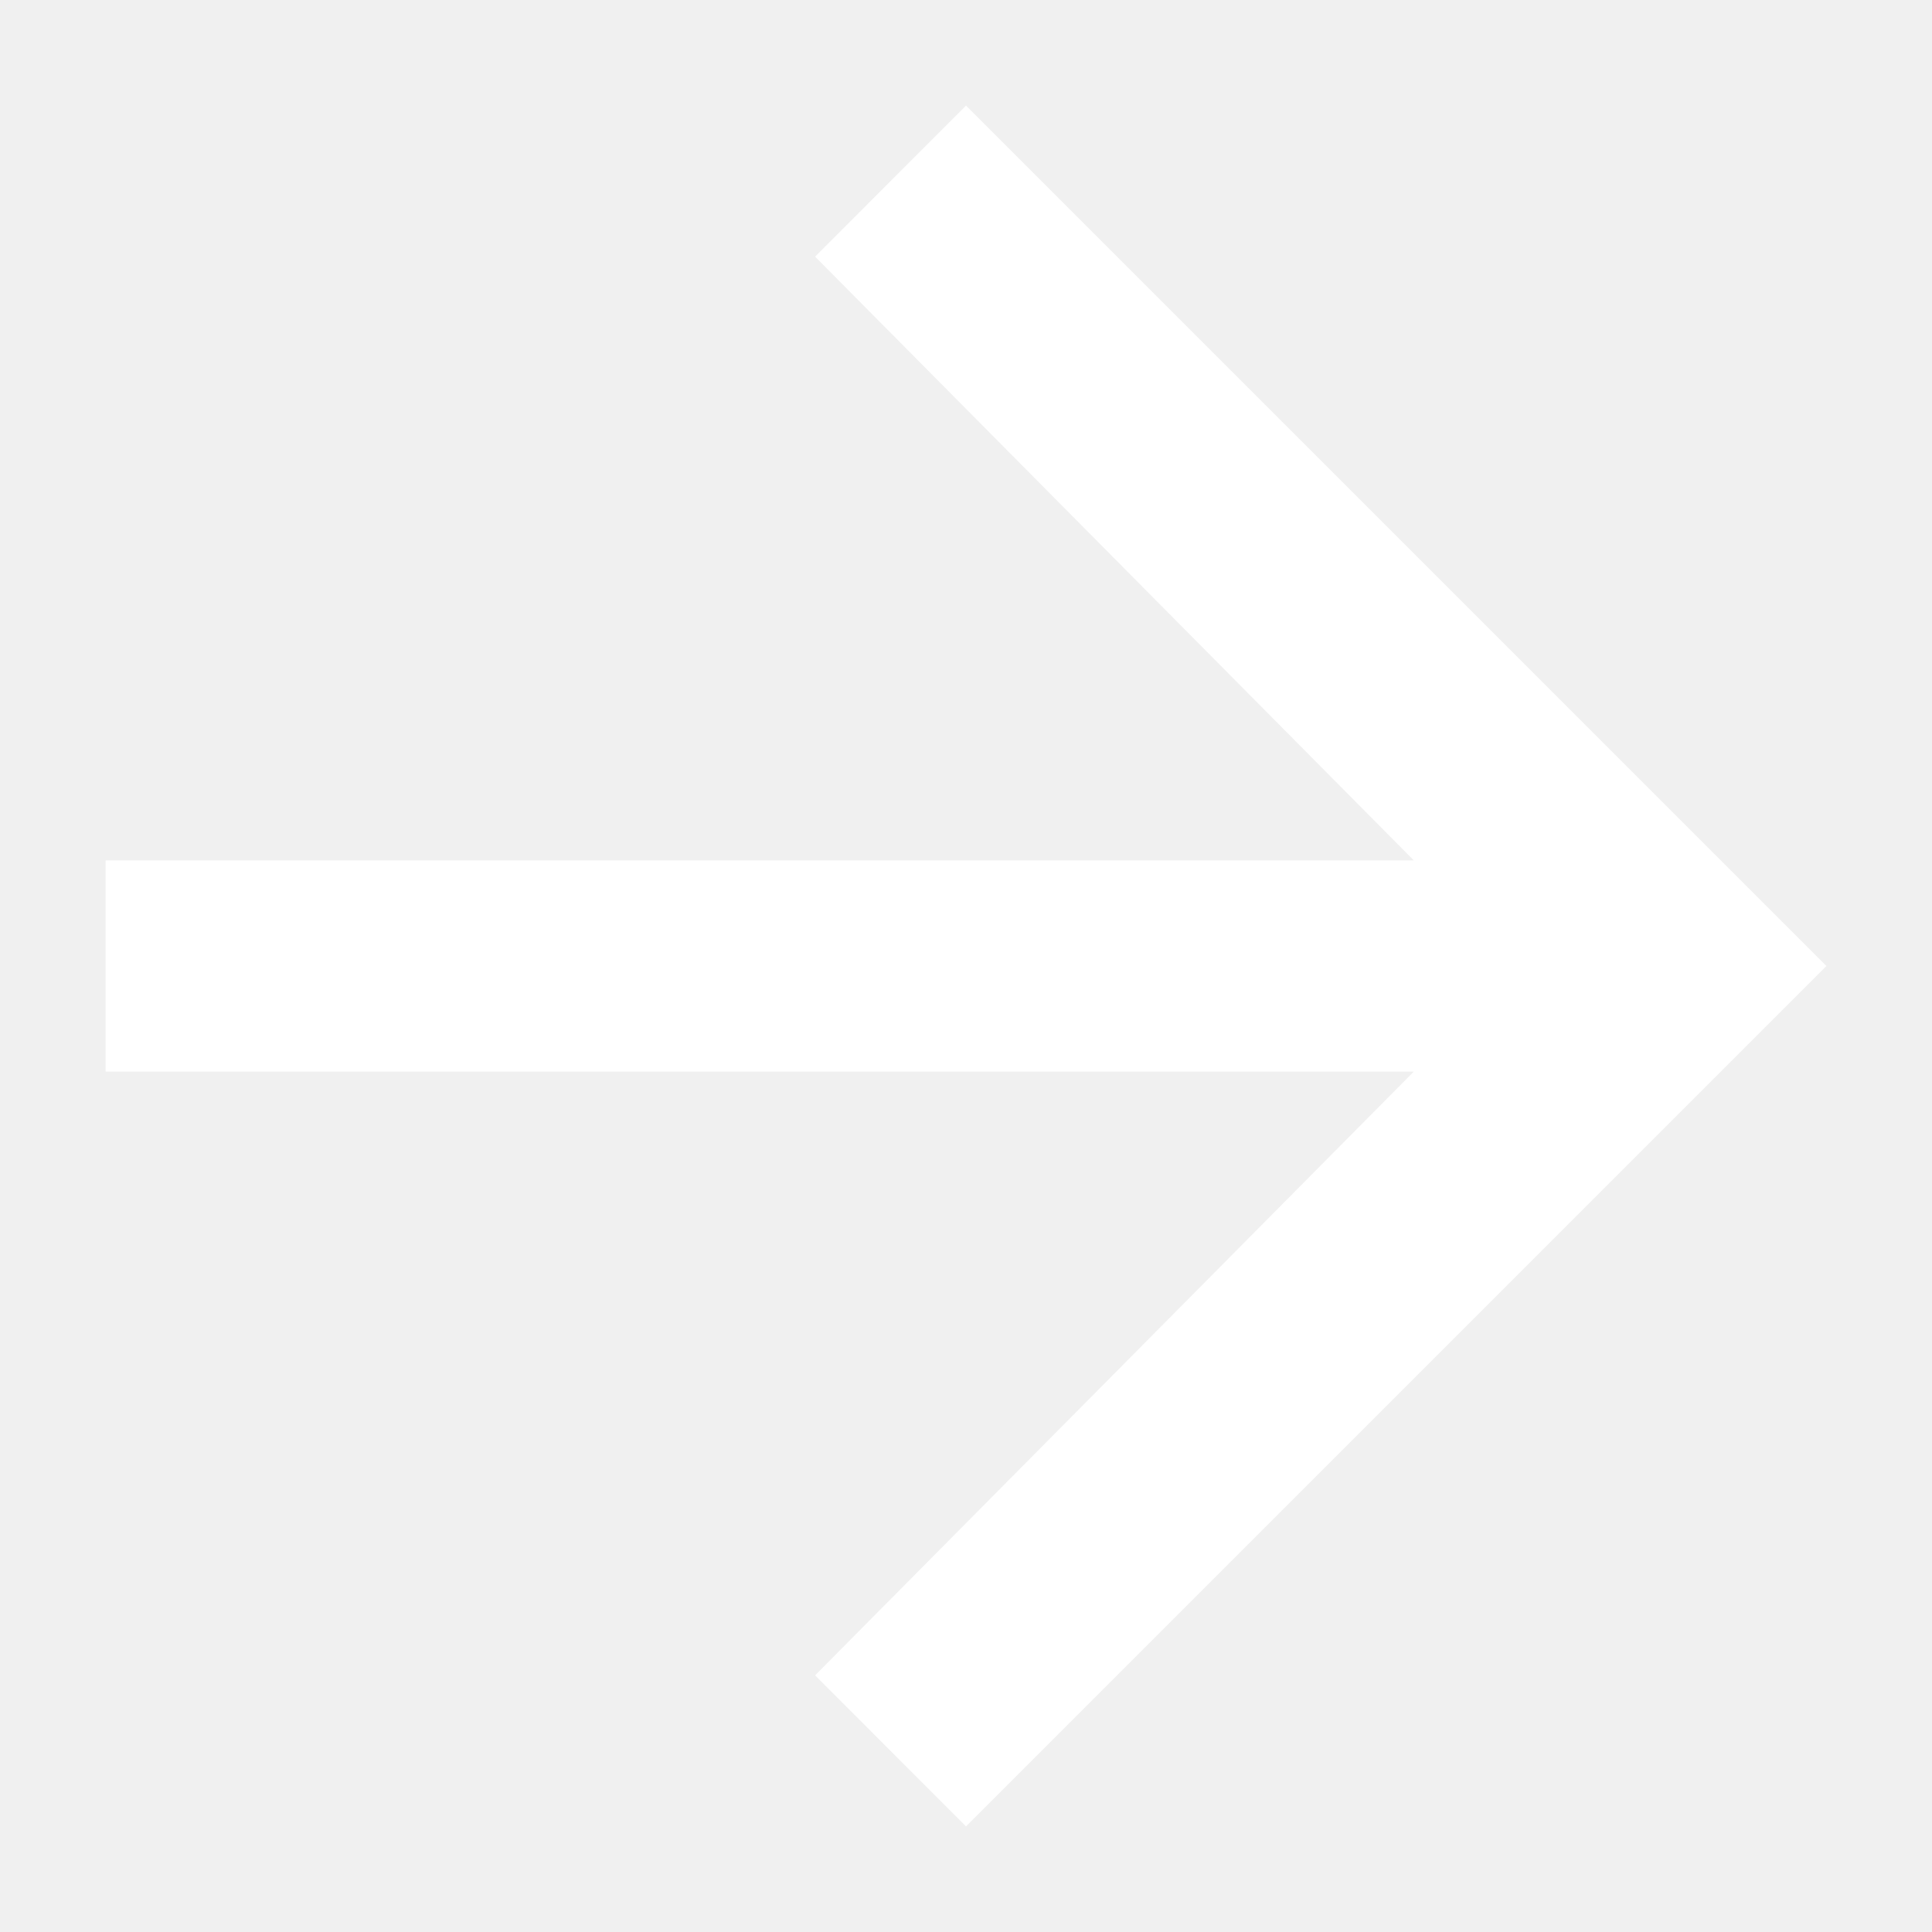
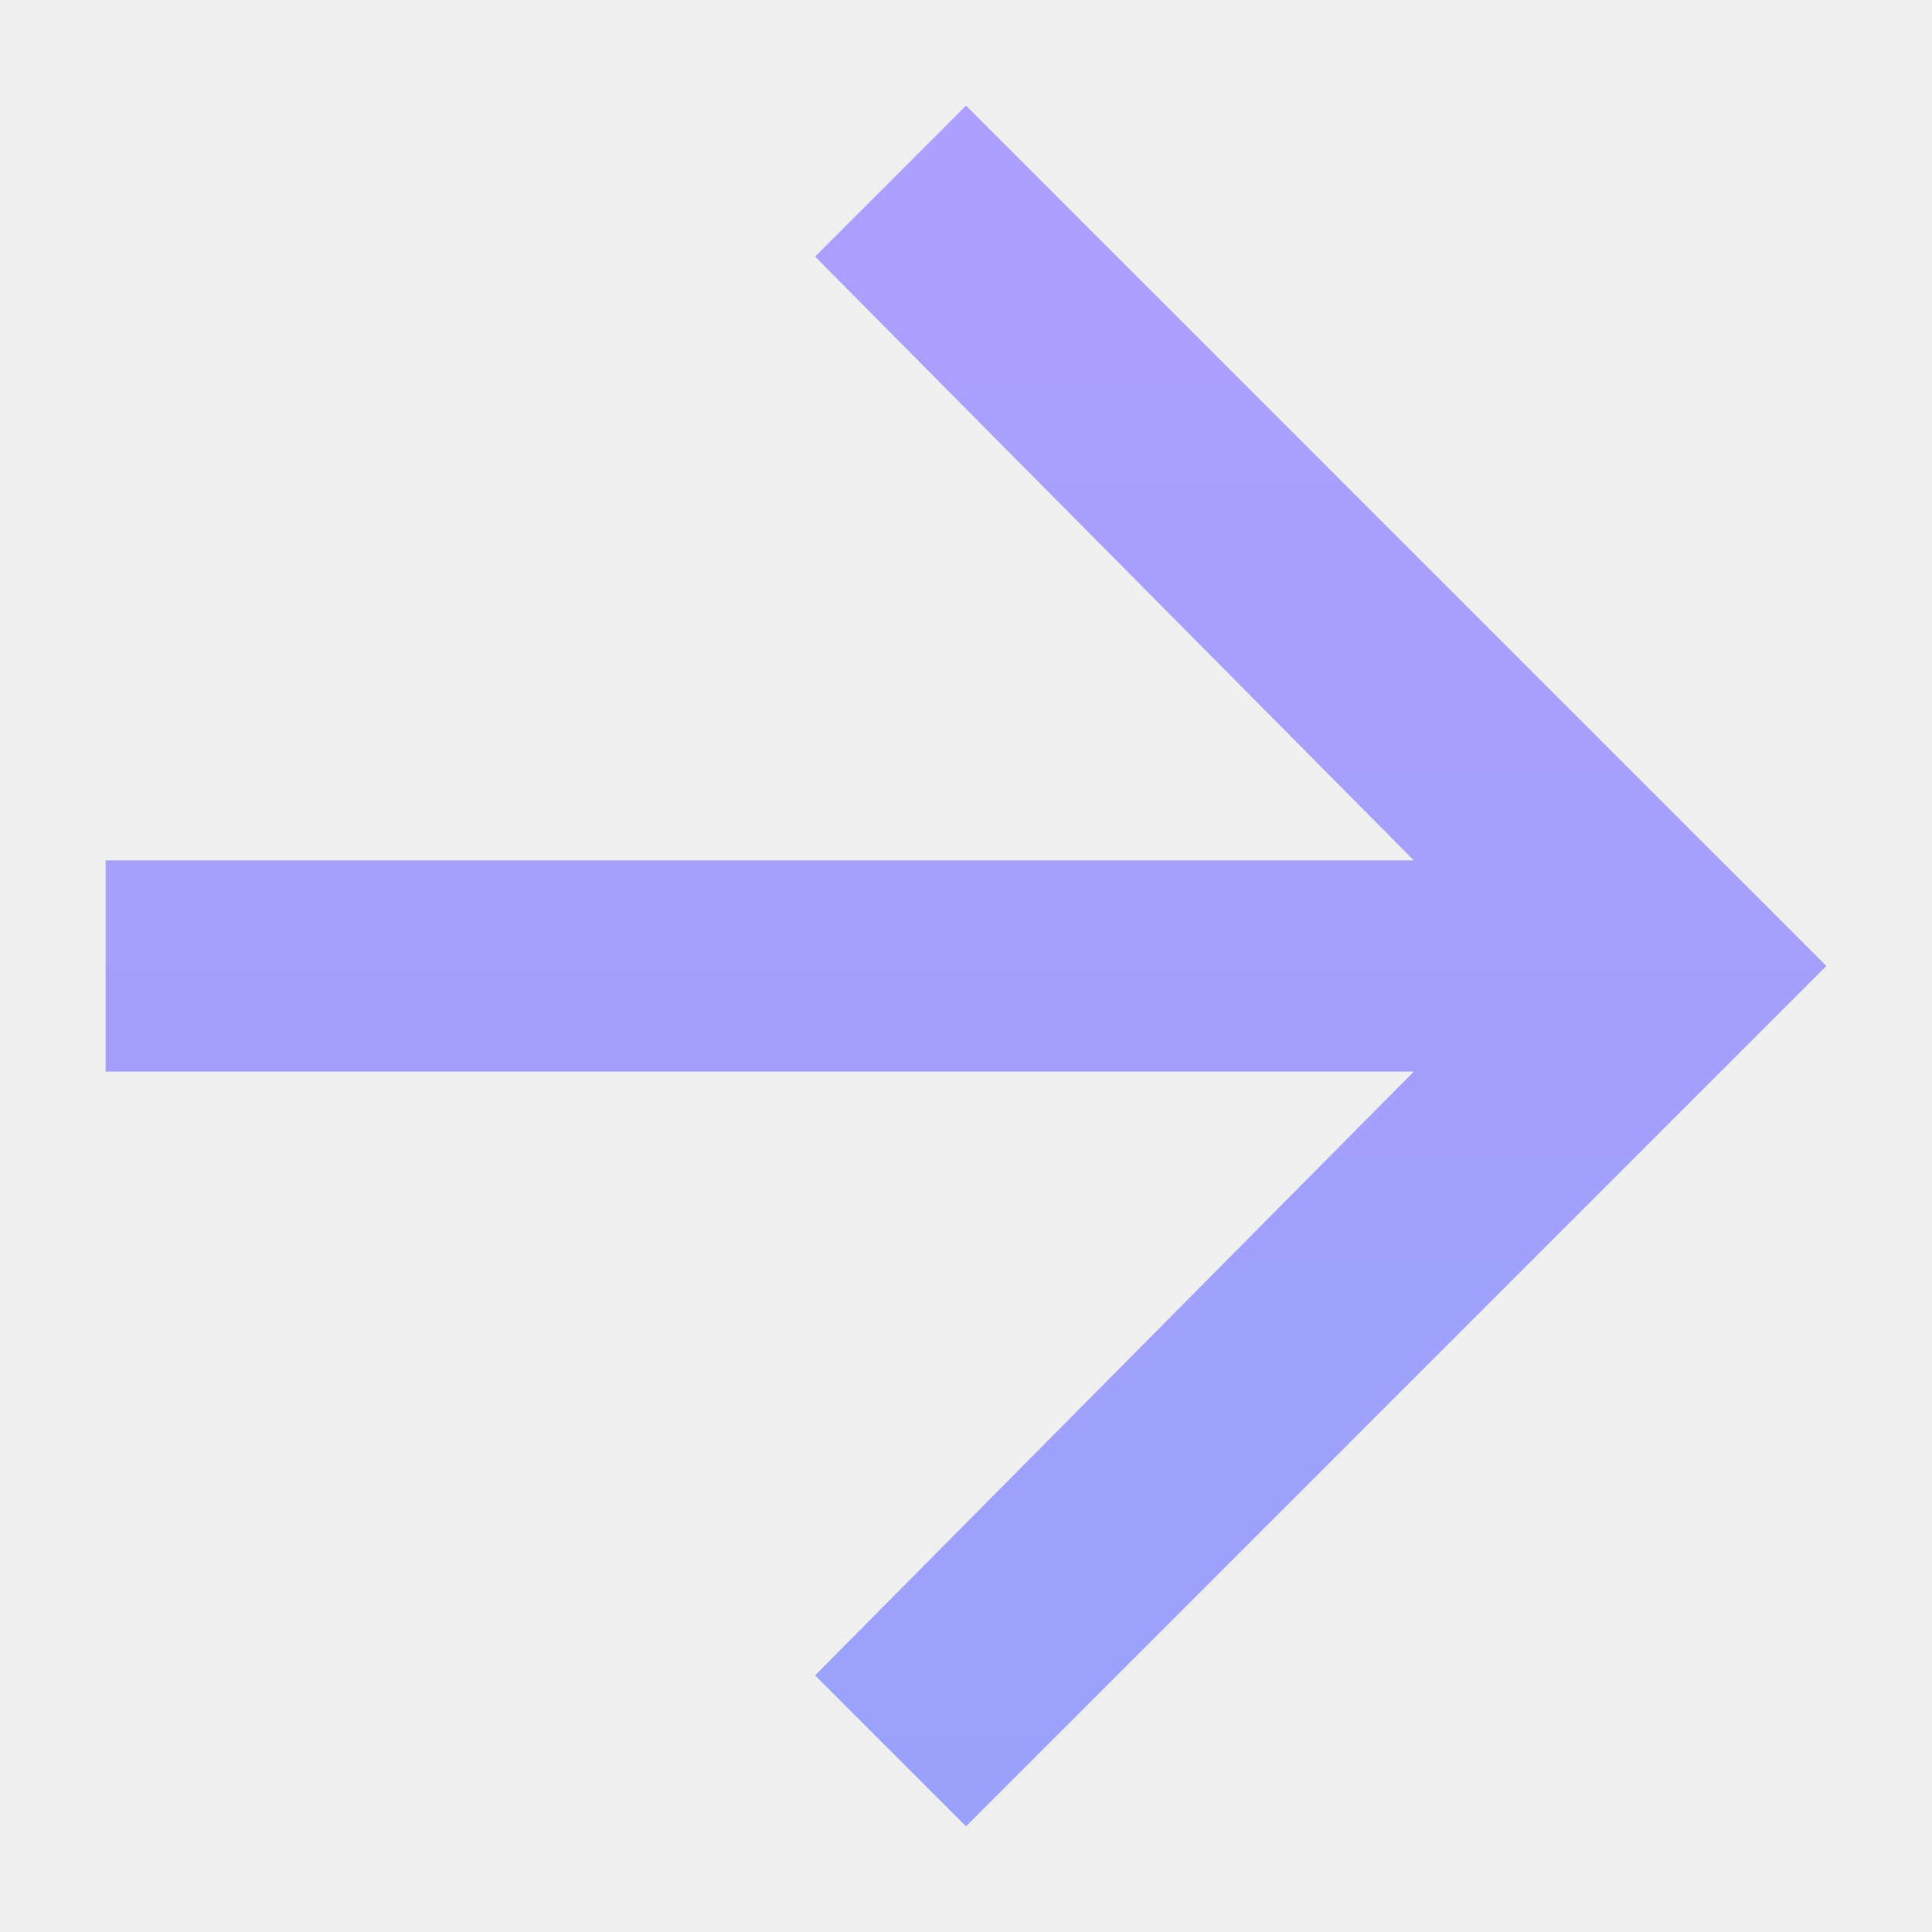
<svg xmlns="http://www.w3.org/2000/svg" width="18" height="18" viewBox="0 0 18 18" fill="none">
-   <path d="M9 0.984L17.016 9L9 17.016L7.594 15.609L13.172 9.984H0.984V8.016H13.172L7.594 2.391L9 0.984Z" fill="white" />
+   <path d="M9 0.984L17.016 9L9 17.016L7.594 15.609L13.172 9.984H0.984V8.016H13.172L7.594 2.391L9 0.984Z" fill="url(#paint0_linear)" />
+   <defs>
+     <linearGradient id="paint0_linear" x1="9" y1="-13" x2="9" y2="31" gradientUnits="userSpaceOnUse">
+       <stop stop-color="#BC9CFF" />
+       <stop offset="1" stop-color="#8BA4F9" />
+     </linearGradient>
+   </defs>
</svg>
